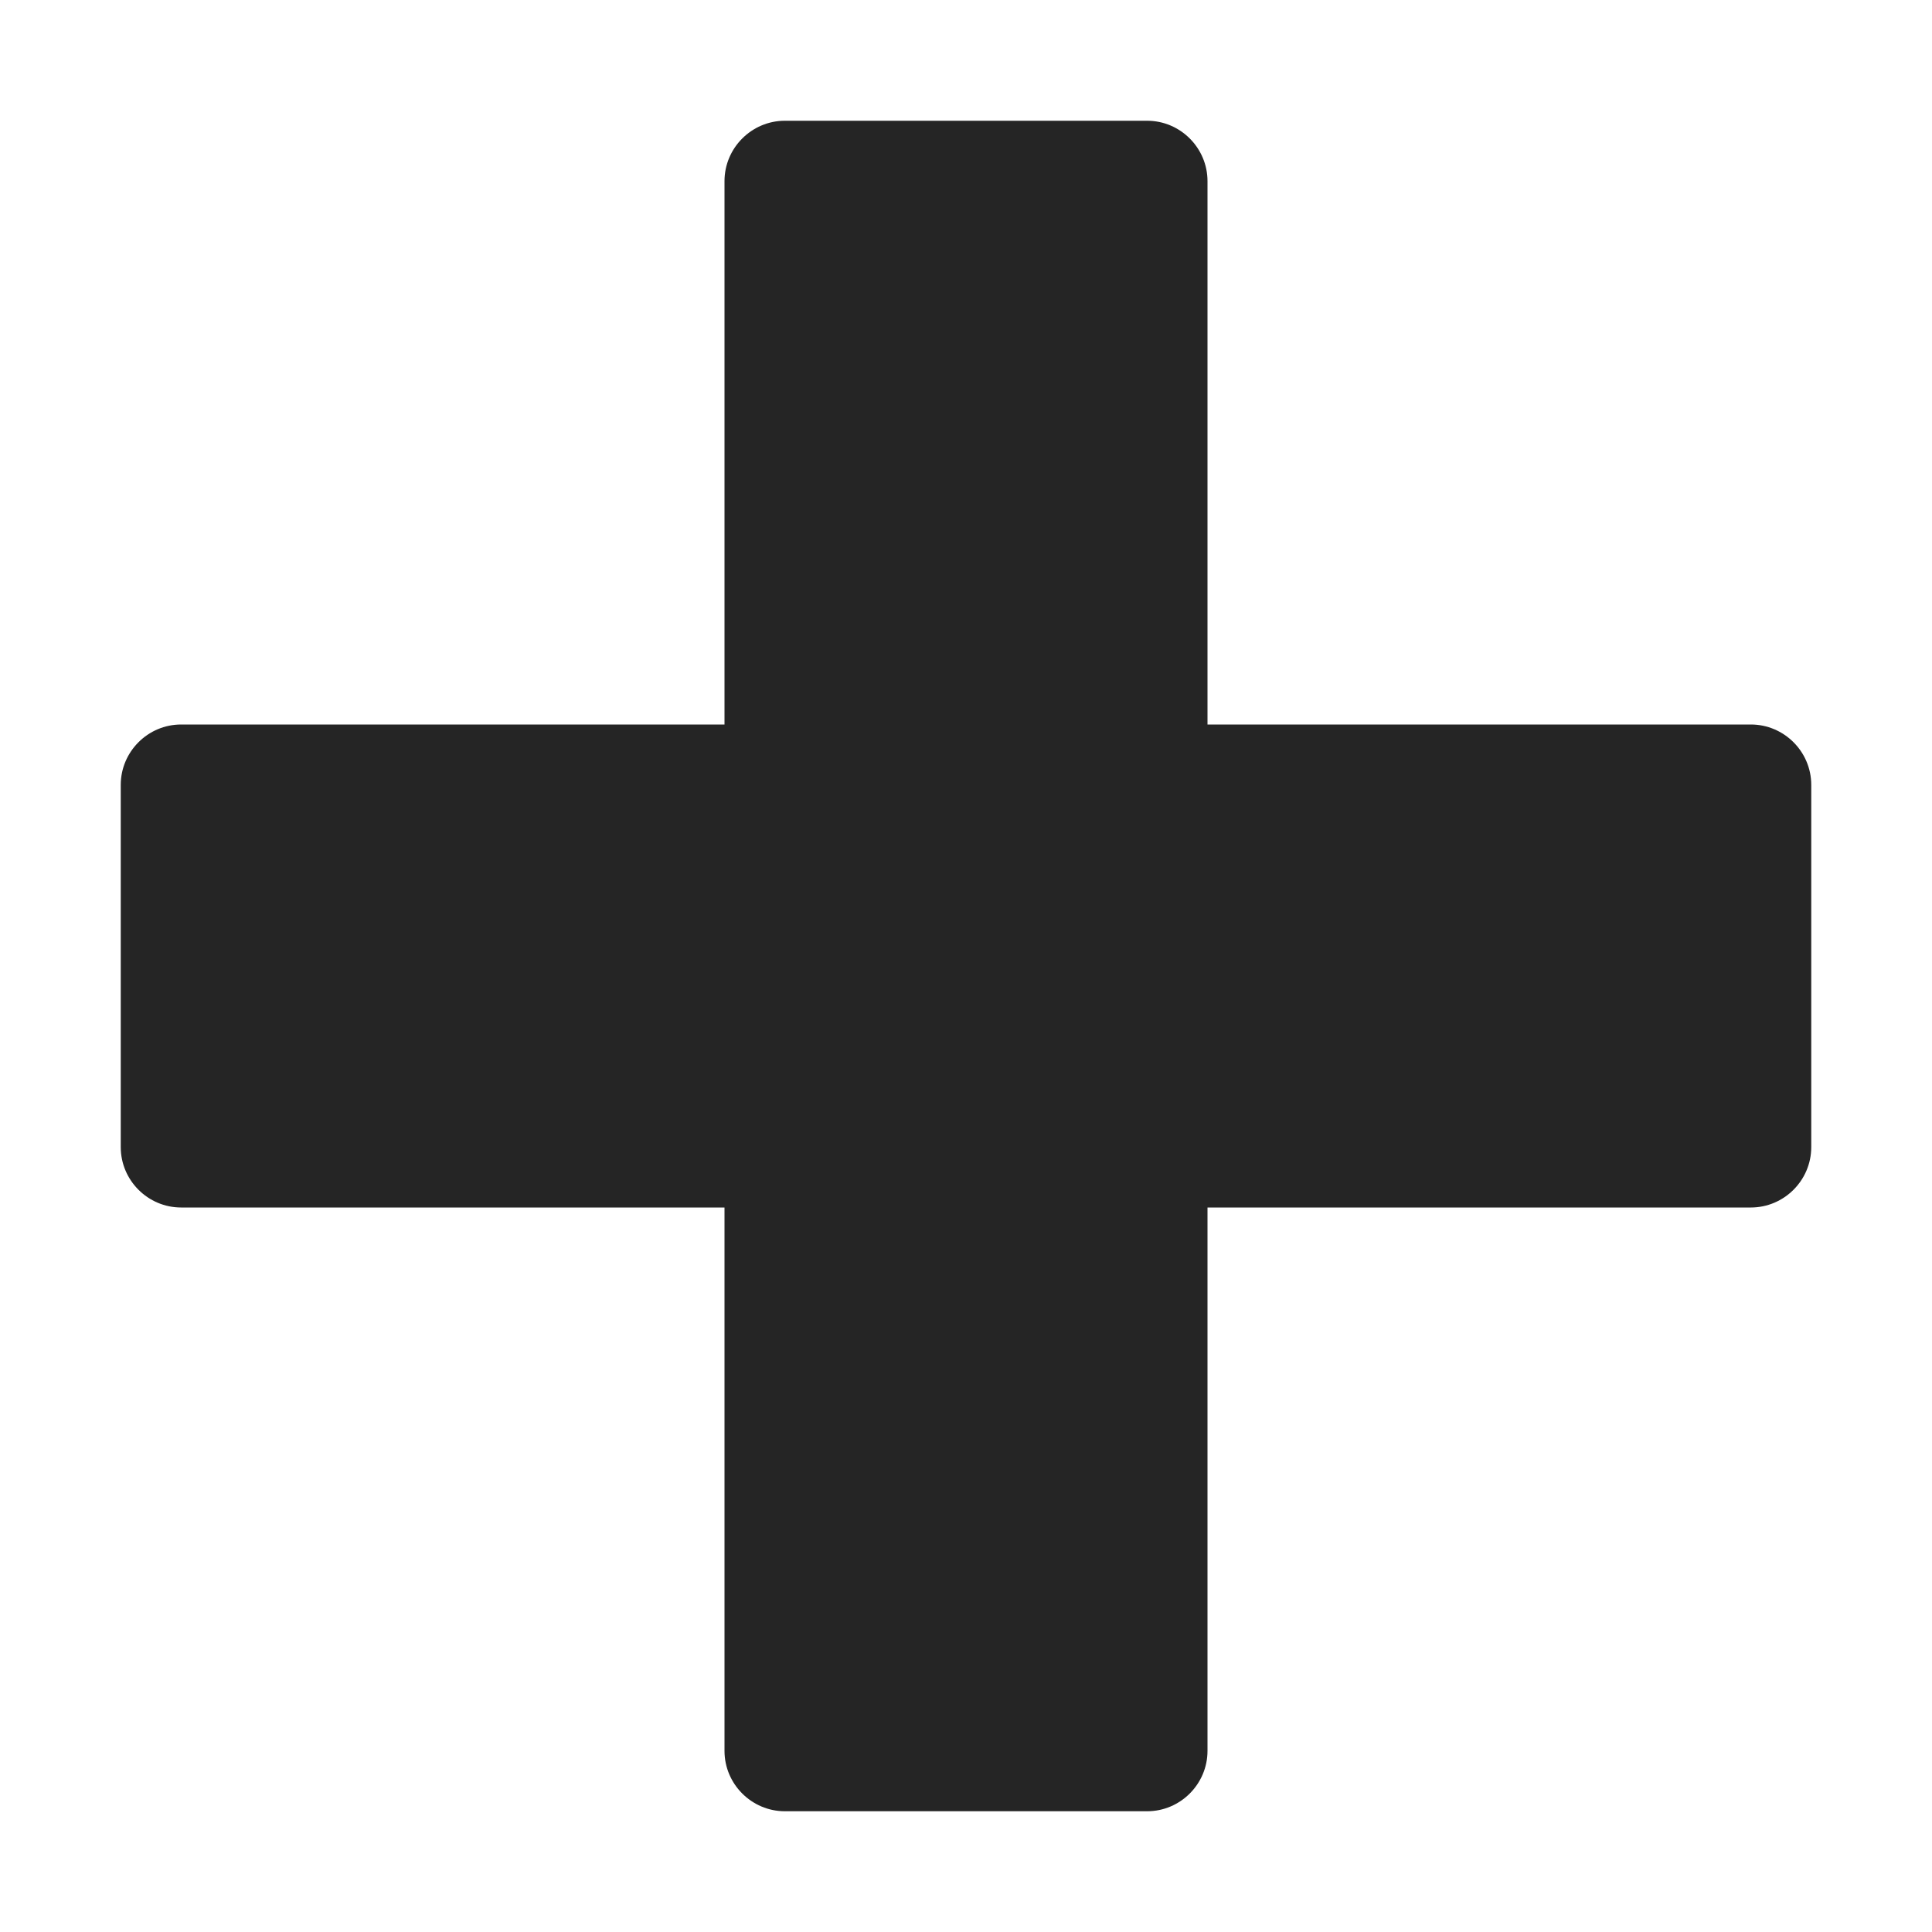
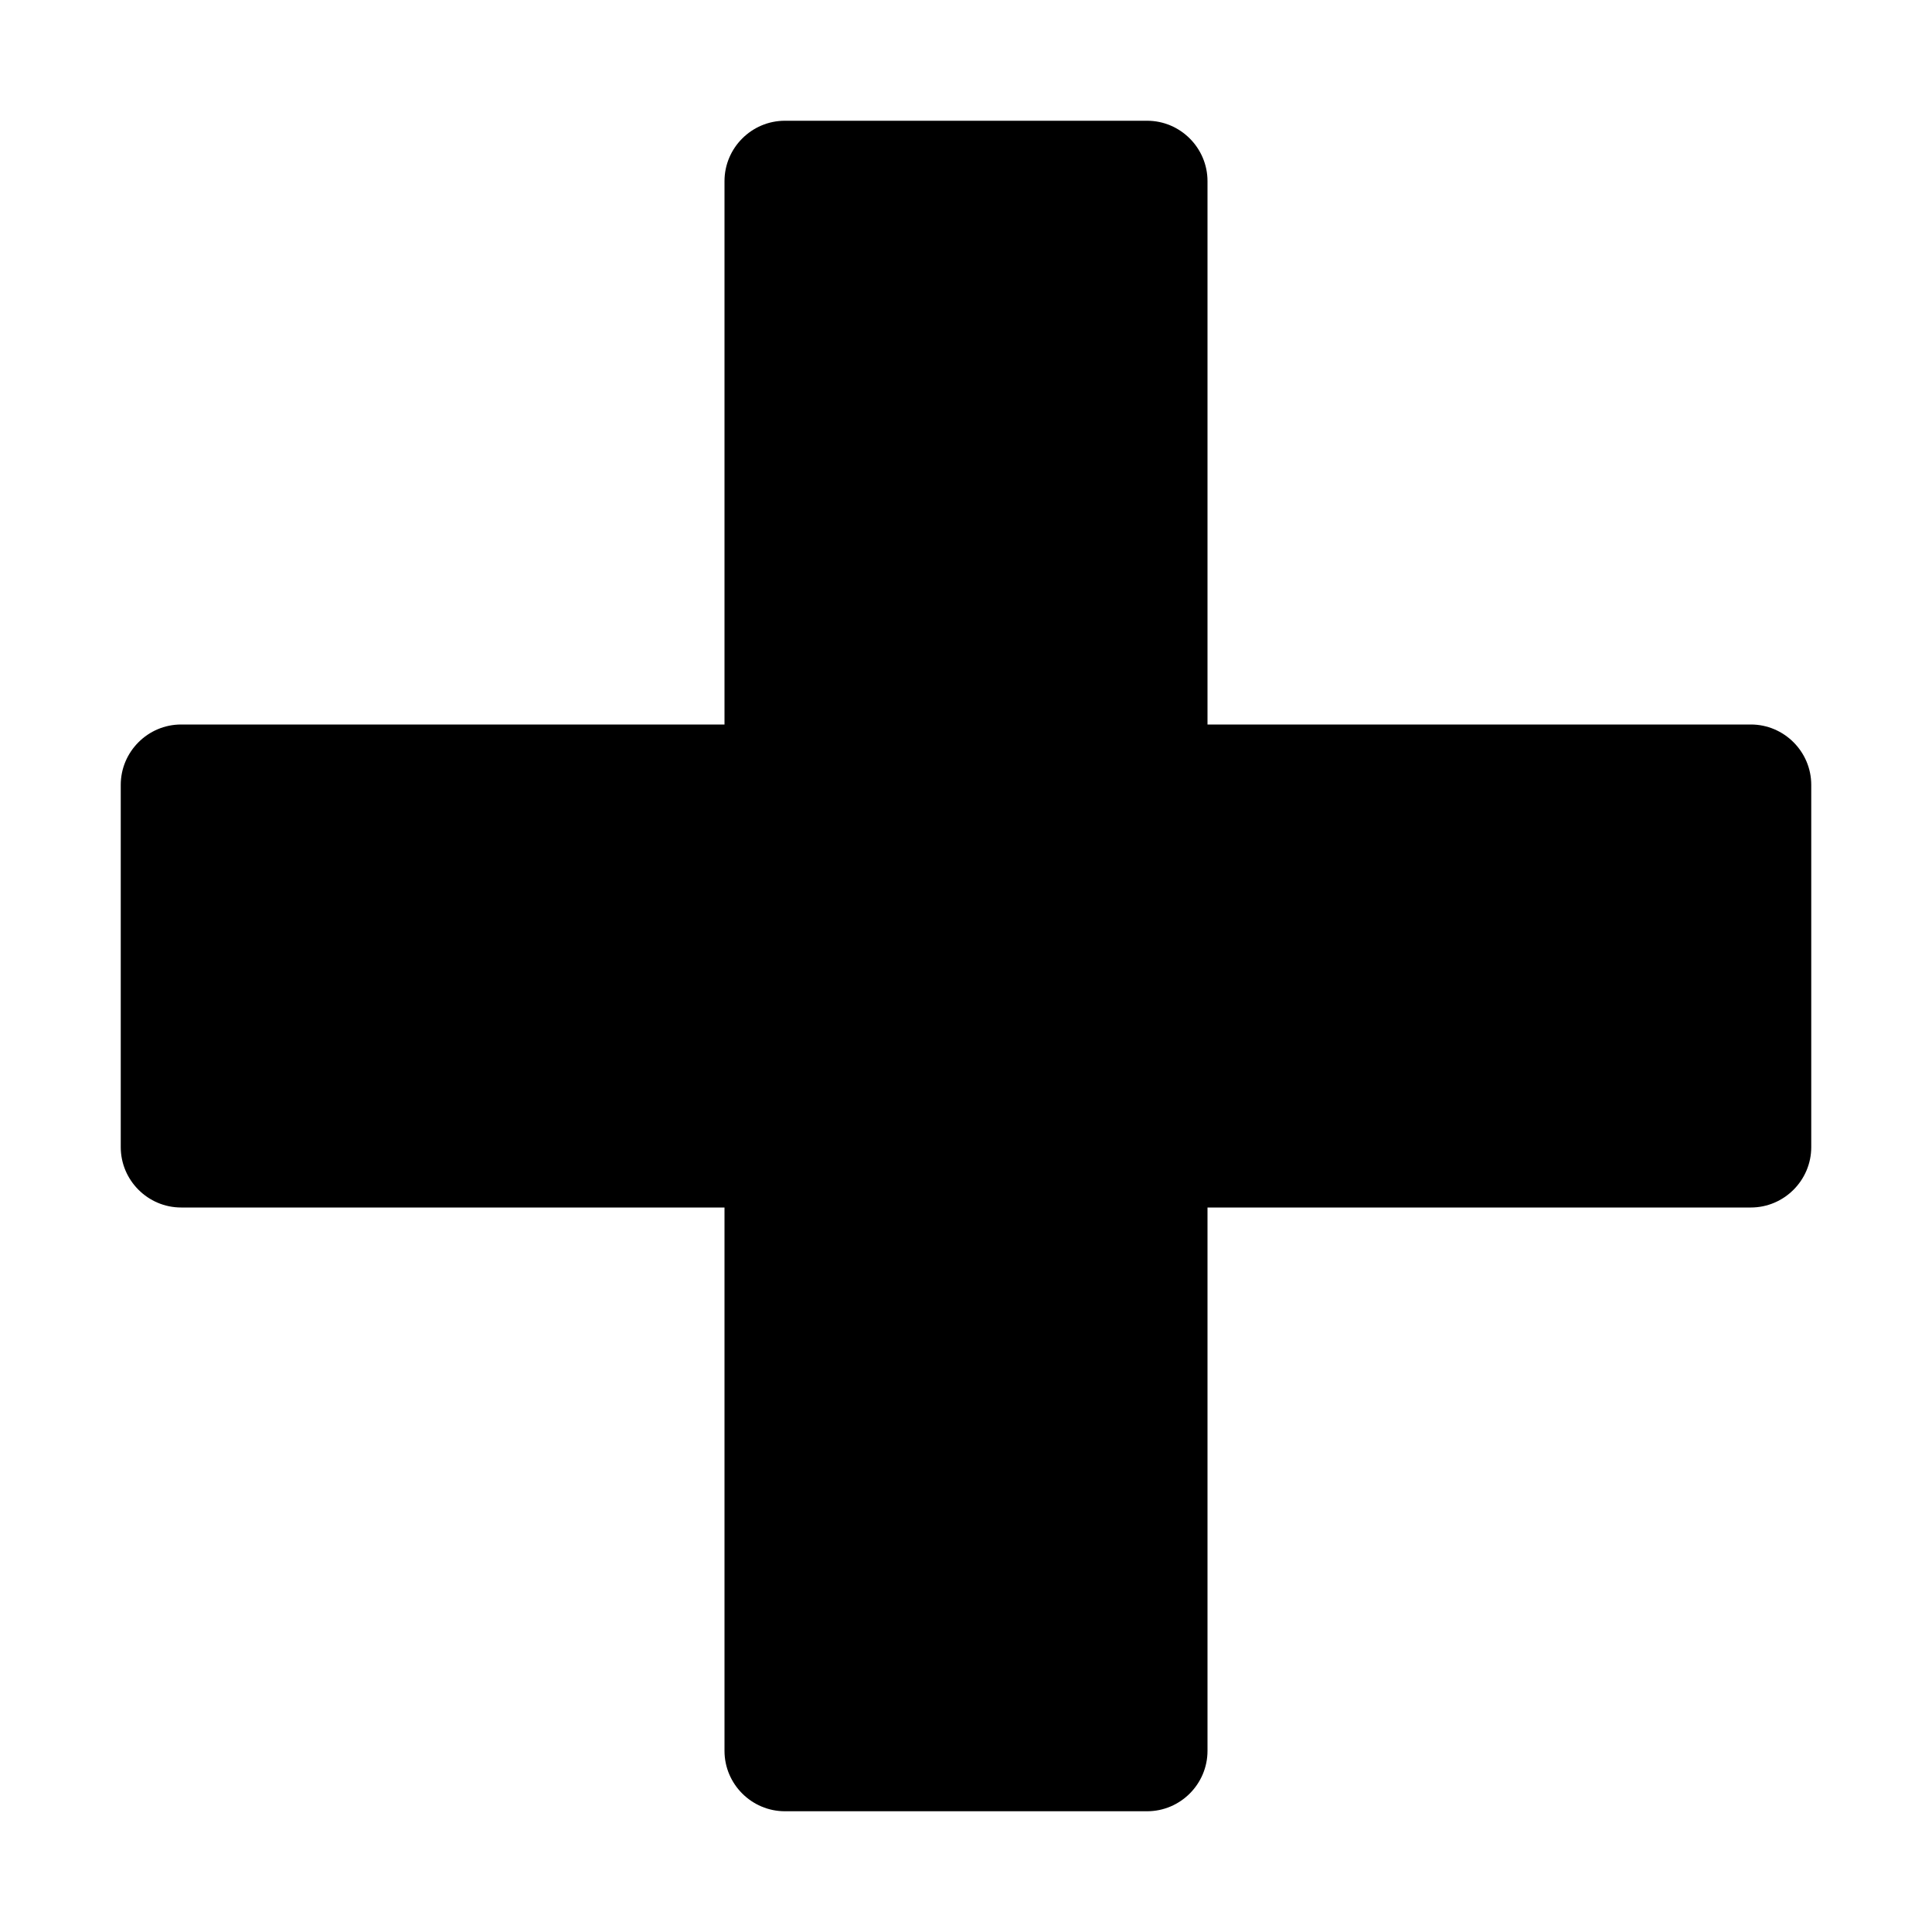
<svg xmlns="http://www.w3.org/2000/svg" version="1.1" id="Layer_1" shape-rendering="geometricPrecision" text-rendering="geometricPrecision" image-rendering="optimizeQuality" x="0px" y="0px" width="1024px" height="1024px" viewBox="0 0 1024 1024" enable-background="new 0 0 1024 1024" xml:space="preserve">
  <g>
-     <path id="curve0" fill="#252525" d="M96,384h288V96c0-17.6,14.4-32,32-32h192c17.6,0,32,14.4,32,32v288h288c17.6,0,32,14.4,32,32   v192c0,17.6-14.4,32-32,32H640v288c0,17.6-14.4,32-32,32H416c-17.6,0-32-14.4-32-32V640H96c-17.6,0-32-14.4-32-32V416   C64,398.4,78.4,384,96,384z" />
+     <path id="curve0" d="M96,384h288V96c0-17.6,14.4-32,32-32h192c17.6,0,32,14.4,32,32v288h288c17.6,0,32,14.4,32,32v192   c0,17.6-14.4,32-32,32H640v288c0,17.6-14.4,32-32,32H416c-17.6,0-32-14.4-32-32V640H96c-17.6,0-32-14.4-32-32V416   C64,398.4,78.4,384,96,384z" />
  </g>
</svg>
